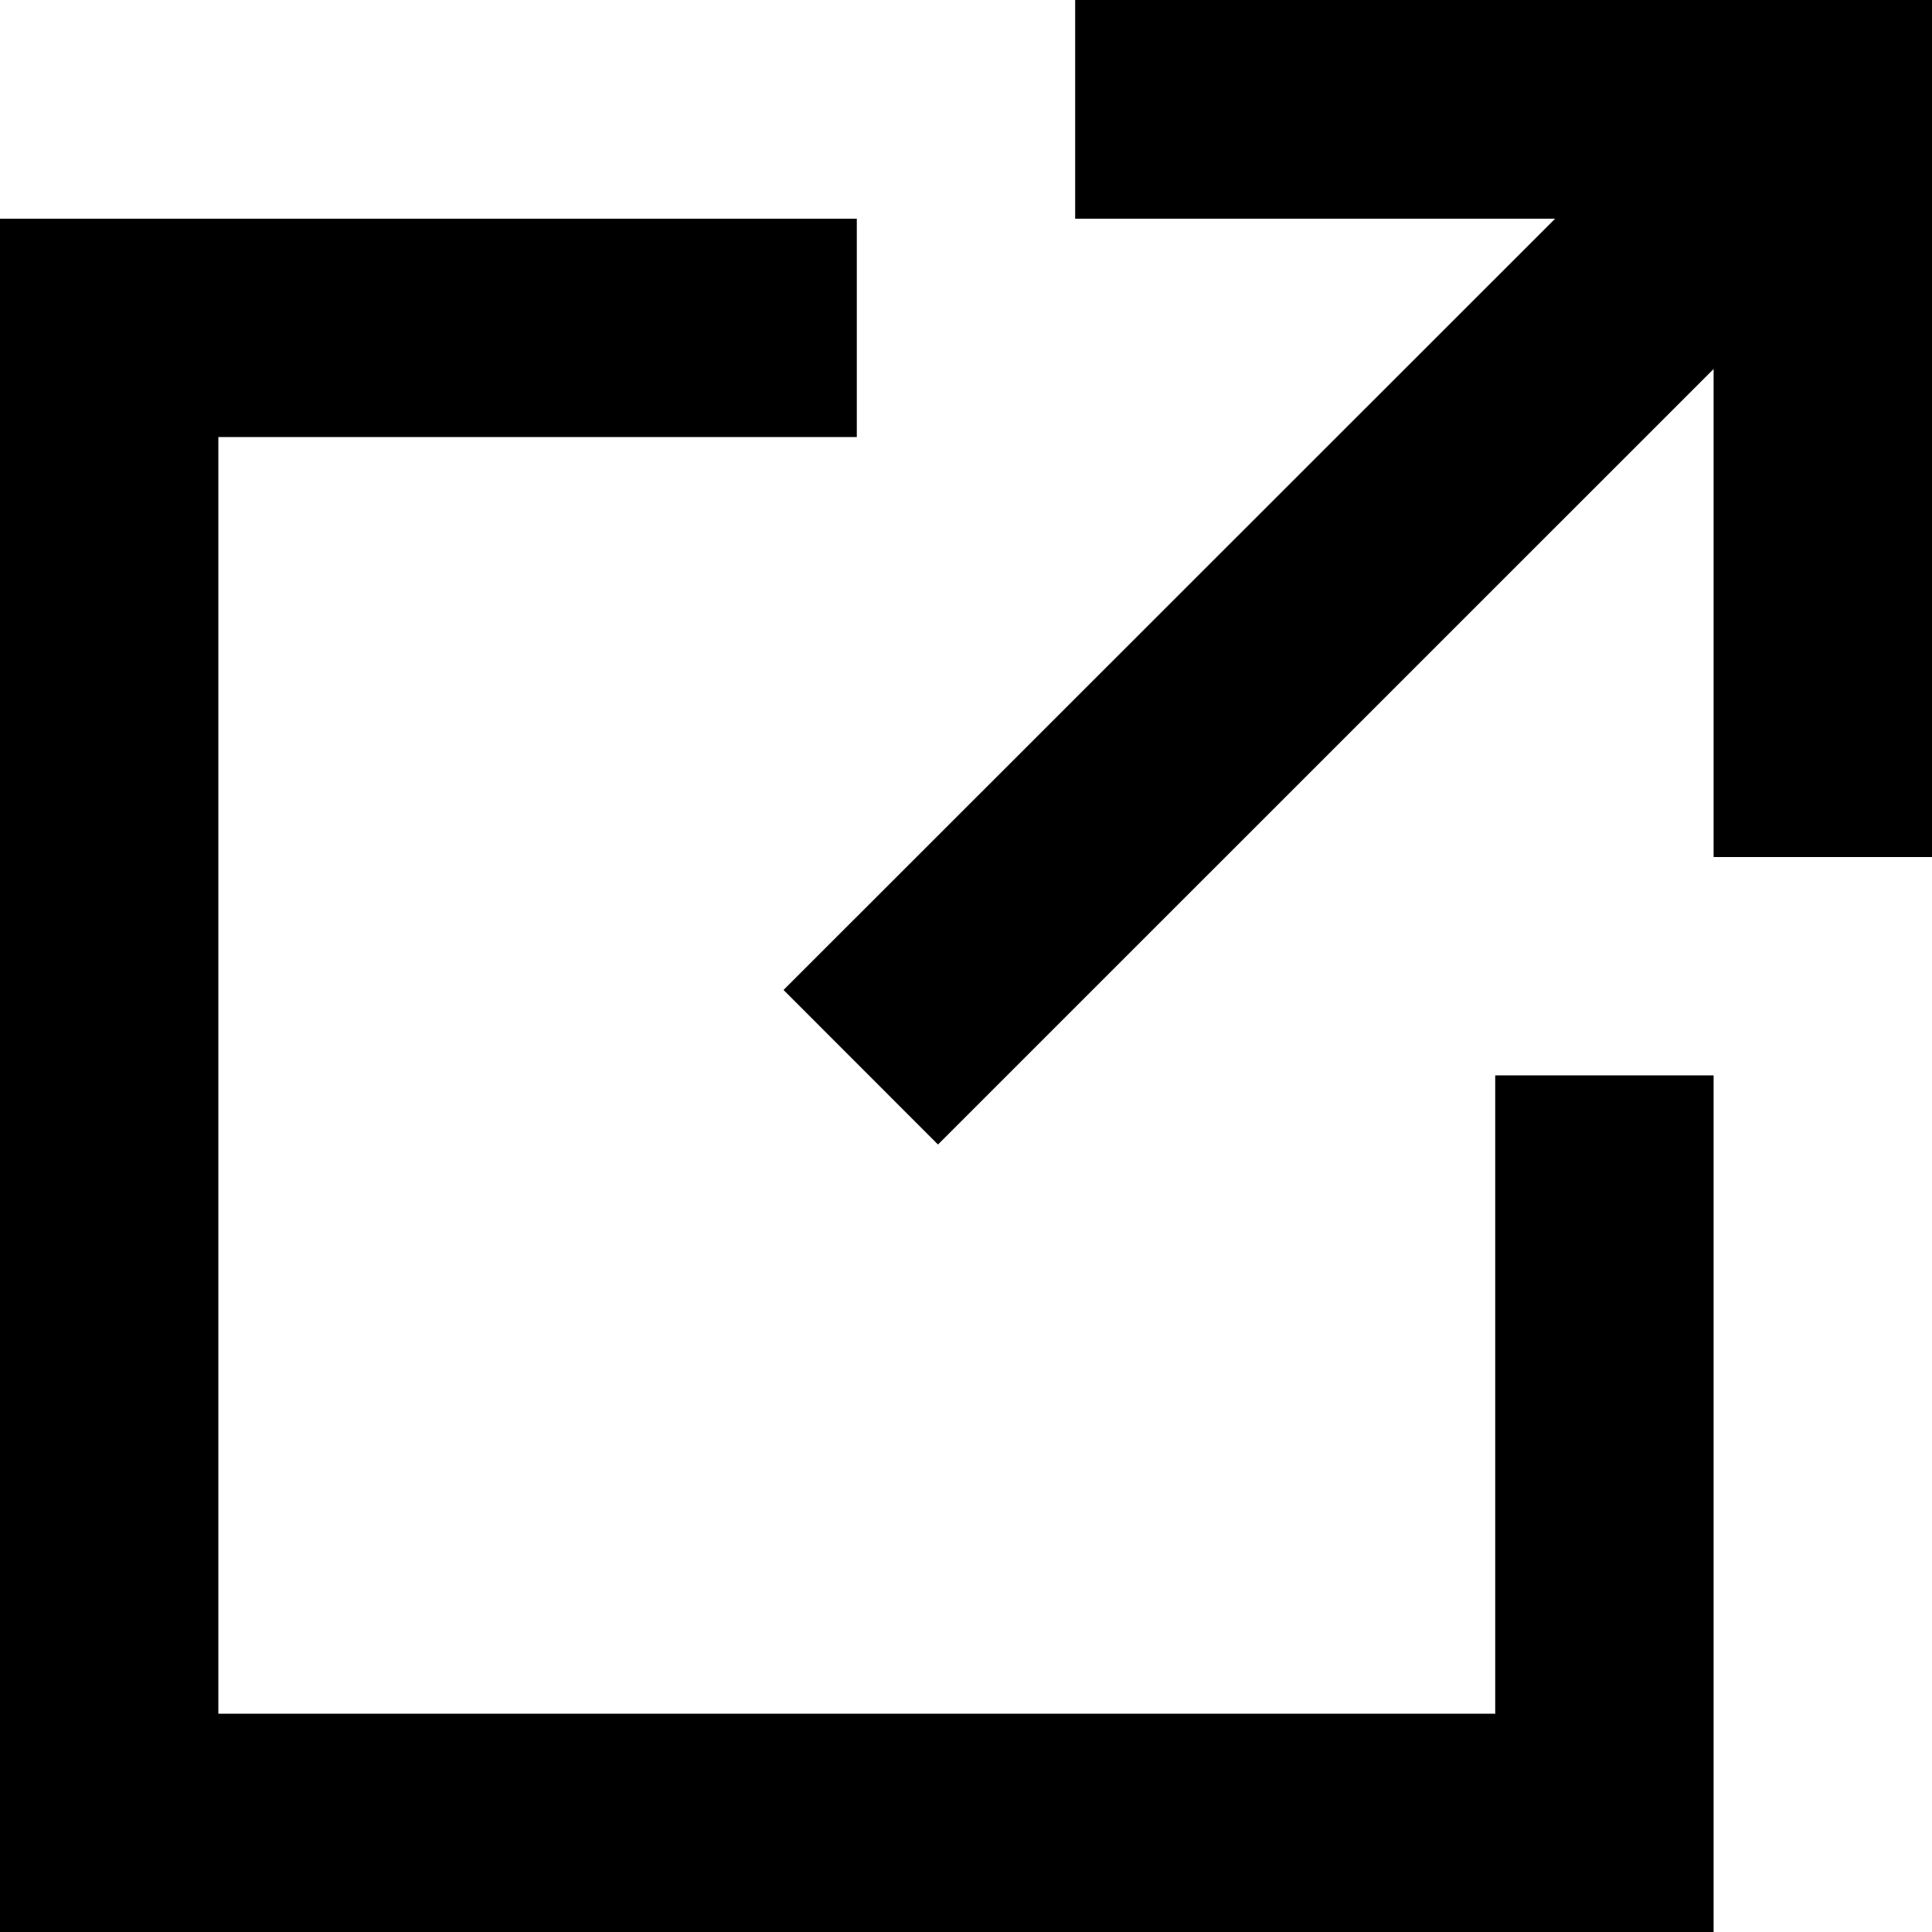
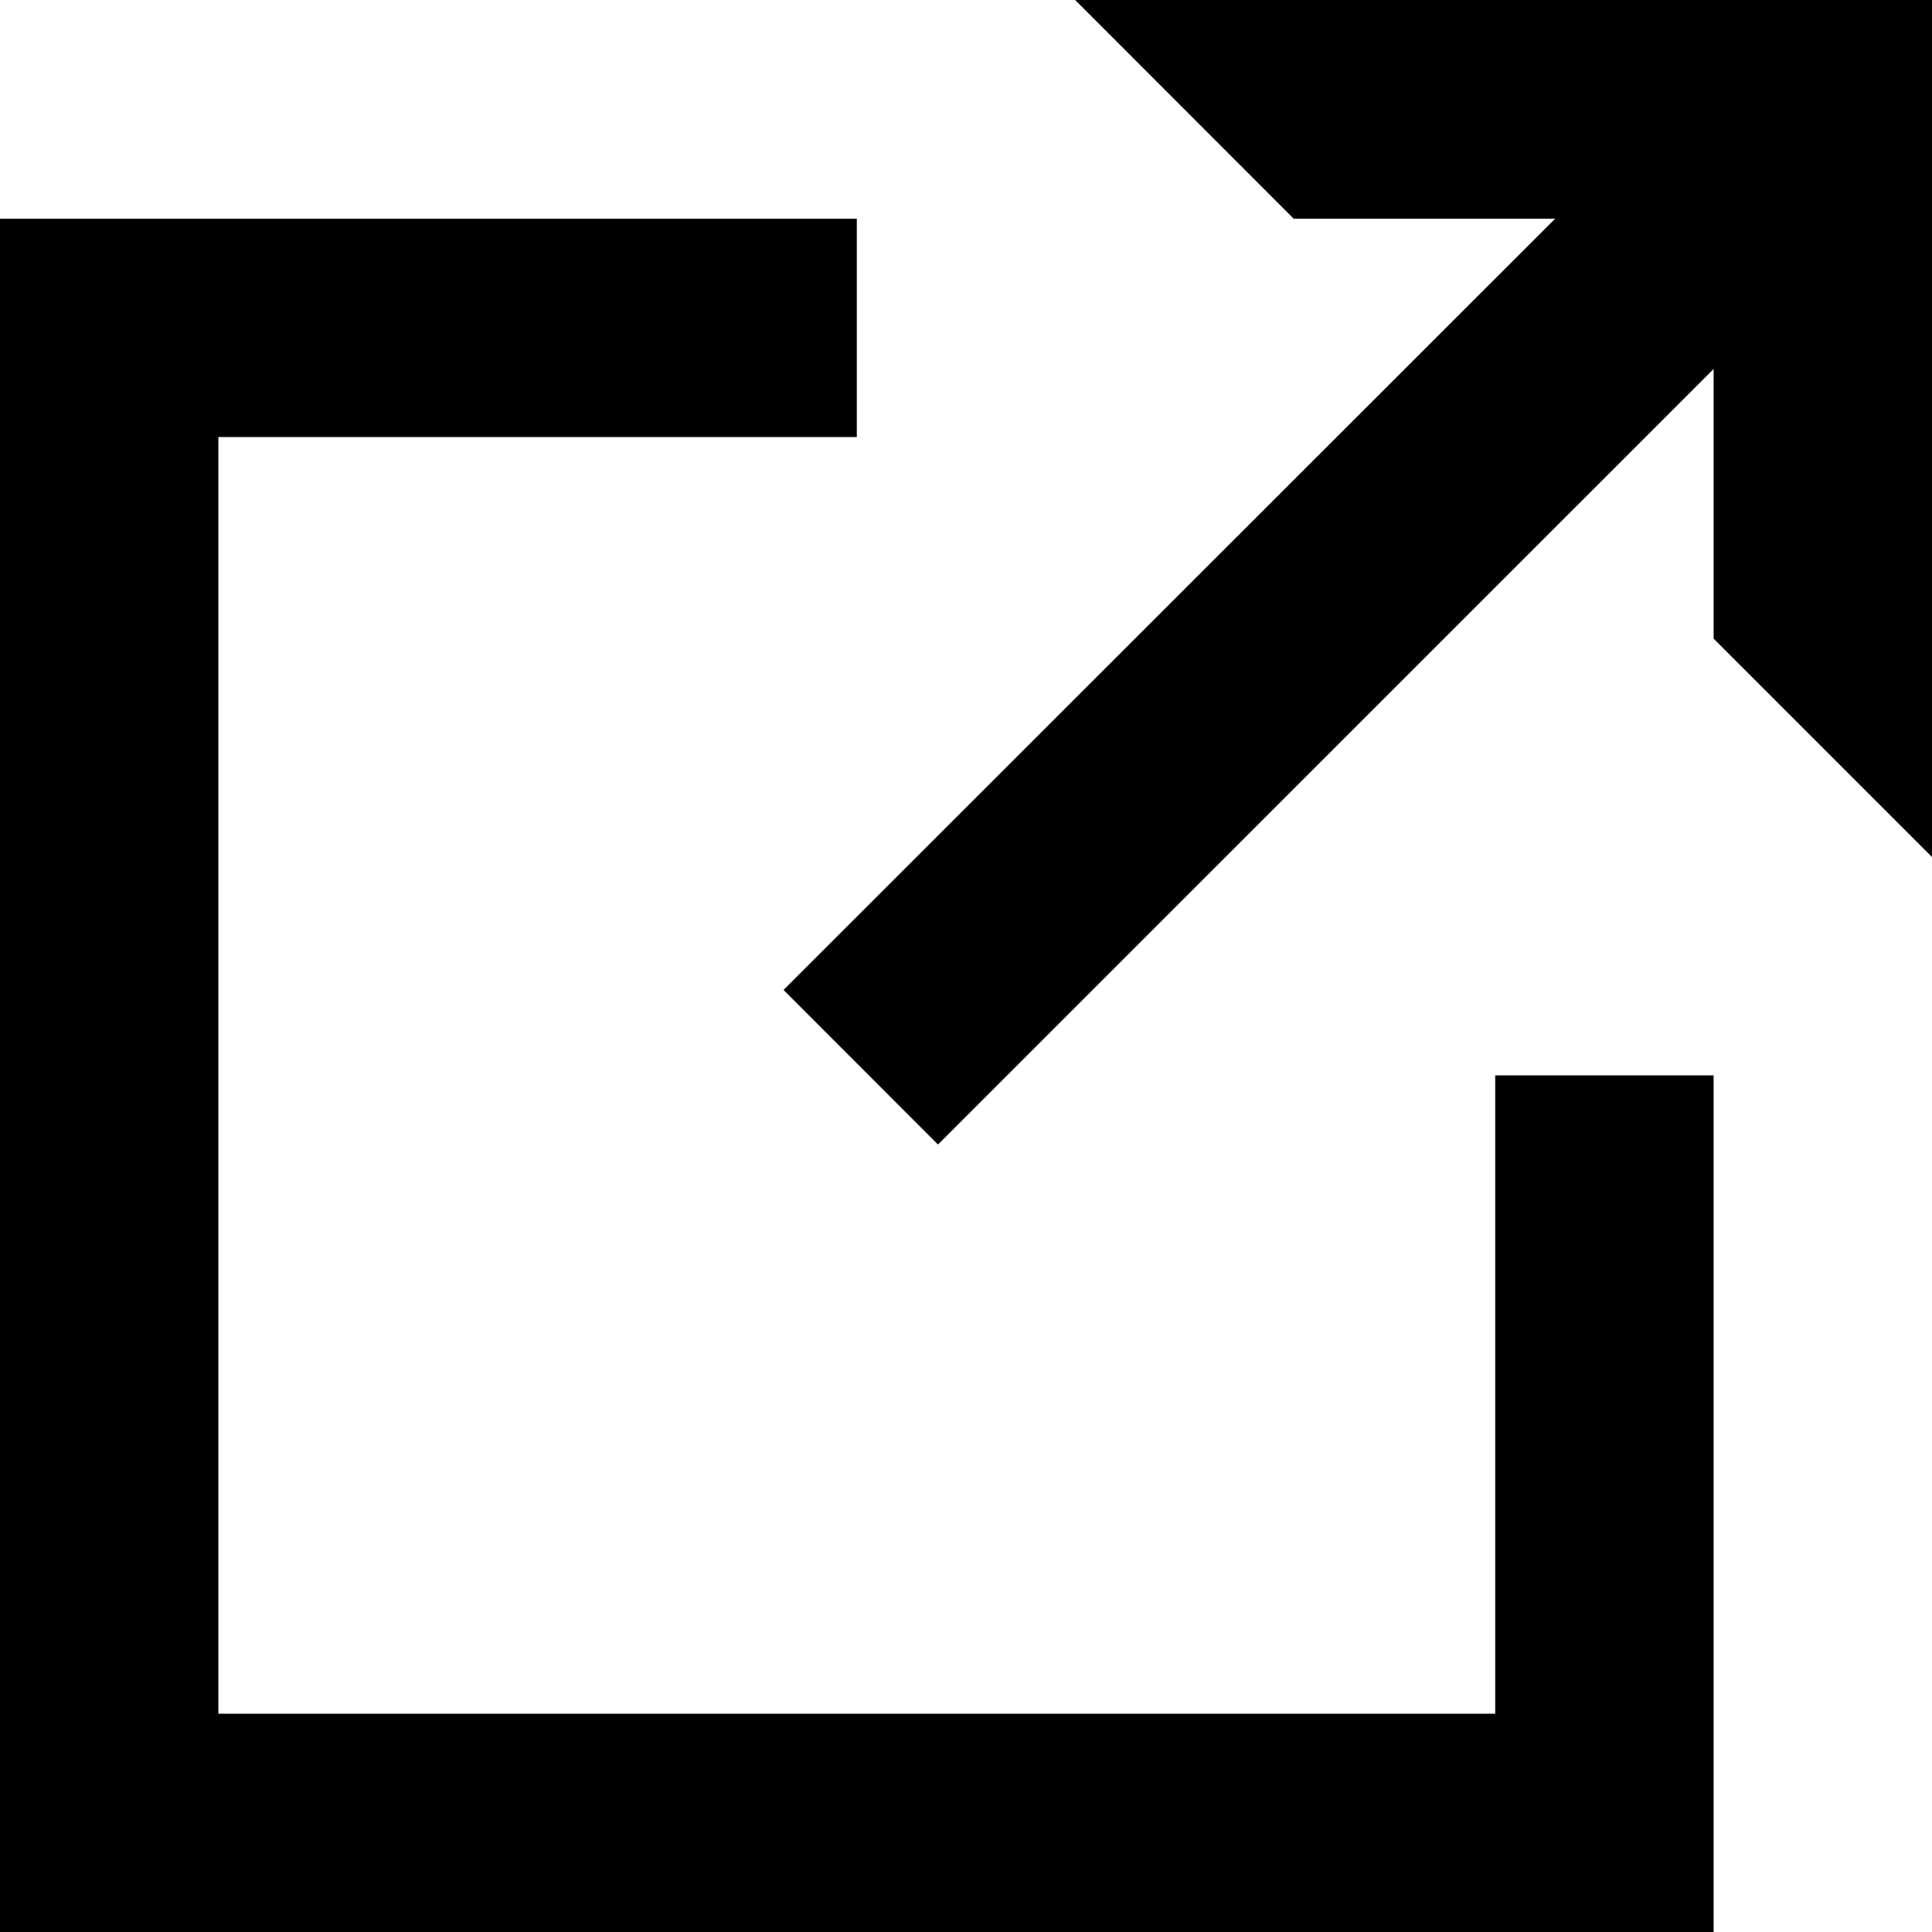
- <svg xmlns="http://www.w3.org/2000/svg" width="100%" height="100%" viewBox="0 0 500 500" version="1.1" xml:space="preserve" style="fill-rule:evenodd;clip-rule:evenodd;stroke-linejoin:round;stroke-miterlimit:2;">
-   <g transform="matrix(1,0,0,1,-5130.72,-23096.4)">
-     <g transform="matrix(1,0,0,1,3854.11,22832)">
-       <g transform="matrix(1,0,0,1,-3854.11,-22832)">
-         <path d="M5517.68,23539.9L5187.23,23539.9L5187.23,23209.5L5352.46,23209.5L5352.46,23153L5130.72,23153C5130.72,23153 5130.72,23596.4 5130.72,23596.4L5574.2,23596.4L5574.2,23374.7L5517.68,23374.7L5517.68,23539.9Z" />
+ <svg xmlns="http://www.w3.org/2000/svg" width="100%" height="100%" viewBox="0 0 500 500" version="1.1" xml:space="preserve" style="fill-rule:evenodd;clip-rule:evenodd;stroke-linejoin:round;stroke-miterlimit:2;" id="svg417">
+   <defs id="defs421" />
+   <g transform="matrix(1,0,0,1,-5130.72,-23096.4)" id="g415">
+     <g transform="matrix(1,0,0,1,3854.11,22832)" id="g407">
+       <g transform="matrix(1,0,0,1,-3854.11,-22832)" id="g405">
+         <path d="M5517.68,23539.9L5187.23,23539.9L5187.23,23209.5L5352.46,23209.5L5352.46,23153L5130.72,23153C5130.72,23153 5130.72,23596.4 5130.72,23596.4L5574.2,23596.4L5574.2,23374.7L5517.68,23374.7L5517.68,23539.9Z" id="path403" />
      </g>
    </g>
-     <g transform="matrix(1,0,0,1,3854.11,22832)">
-       <g transform="matrix(1,0,0,1,-3854.11,-22832)">
-         <path d="M5630.72,23318.2L5630.72,23096.4L5408.97,23096.4L5408.97,23153L5533.18,23153L5333.5,23352.6L5373.47,23392.6L5574.2,23191.9L5574.2,23318.2L5630.72,23318.2Z" />
+     <g transform="matrix(1,0,0,1,3854.11,22832)" id="g413">
+       <g transform="matrix(1,0,0,1,-3854.11,-22832)" id="g411">
+         <path d="m 5630.72,23318.2 v -221.8 h -221.75 l 56.558,56.6 h 67.652 l -199.68,199.6 39.97,40 200.73,-200.7 v 69.772 z" id="path409" />
      </g>
    </g>
  </g>
</svg>
